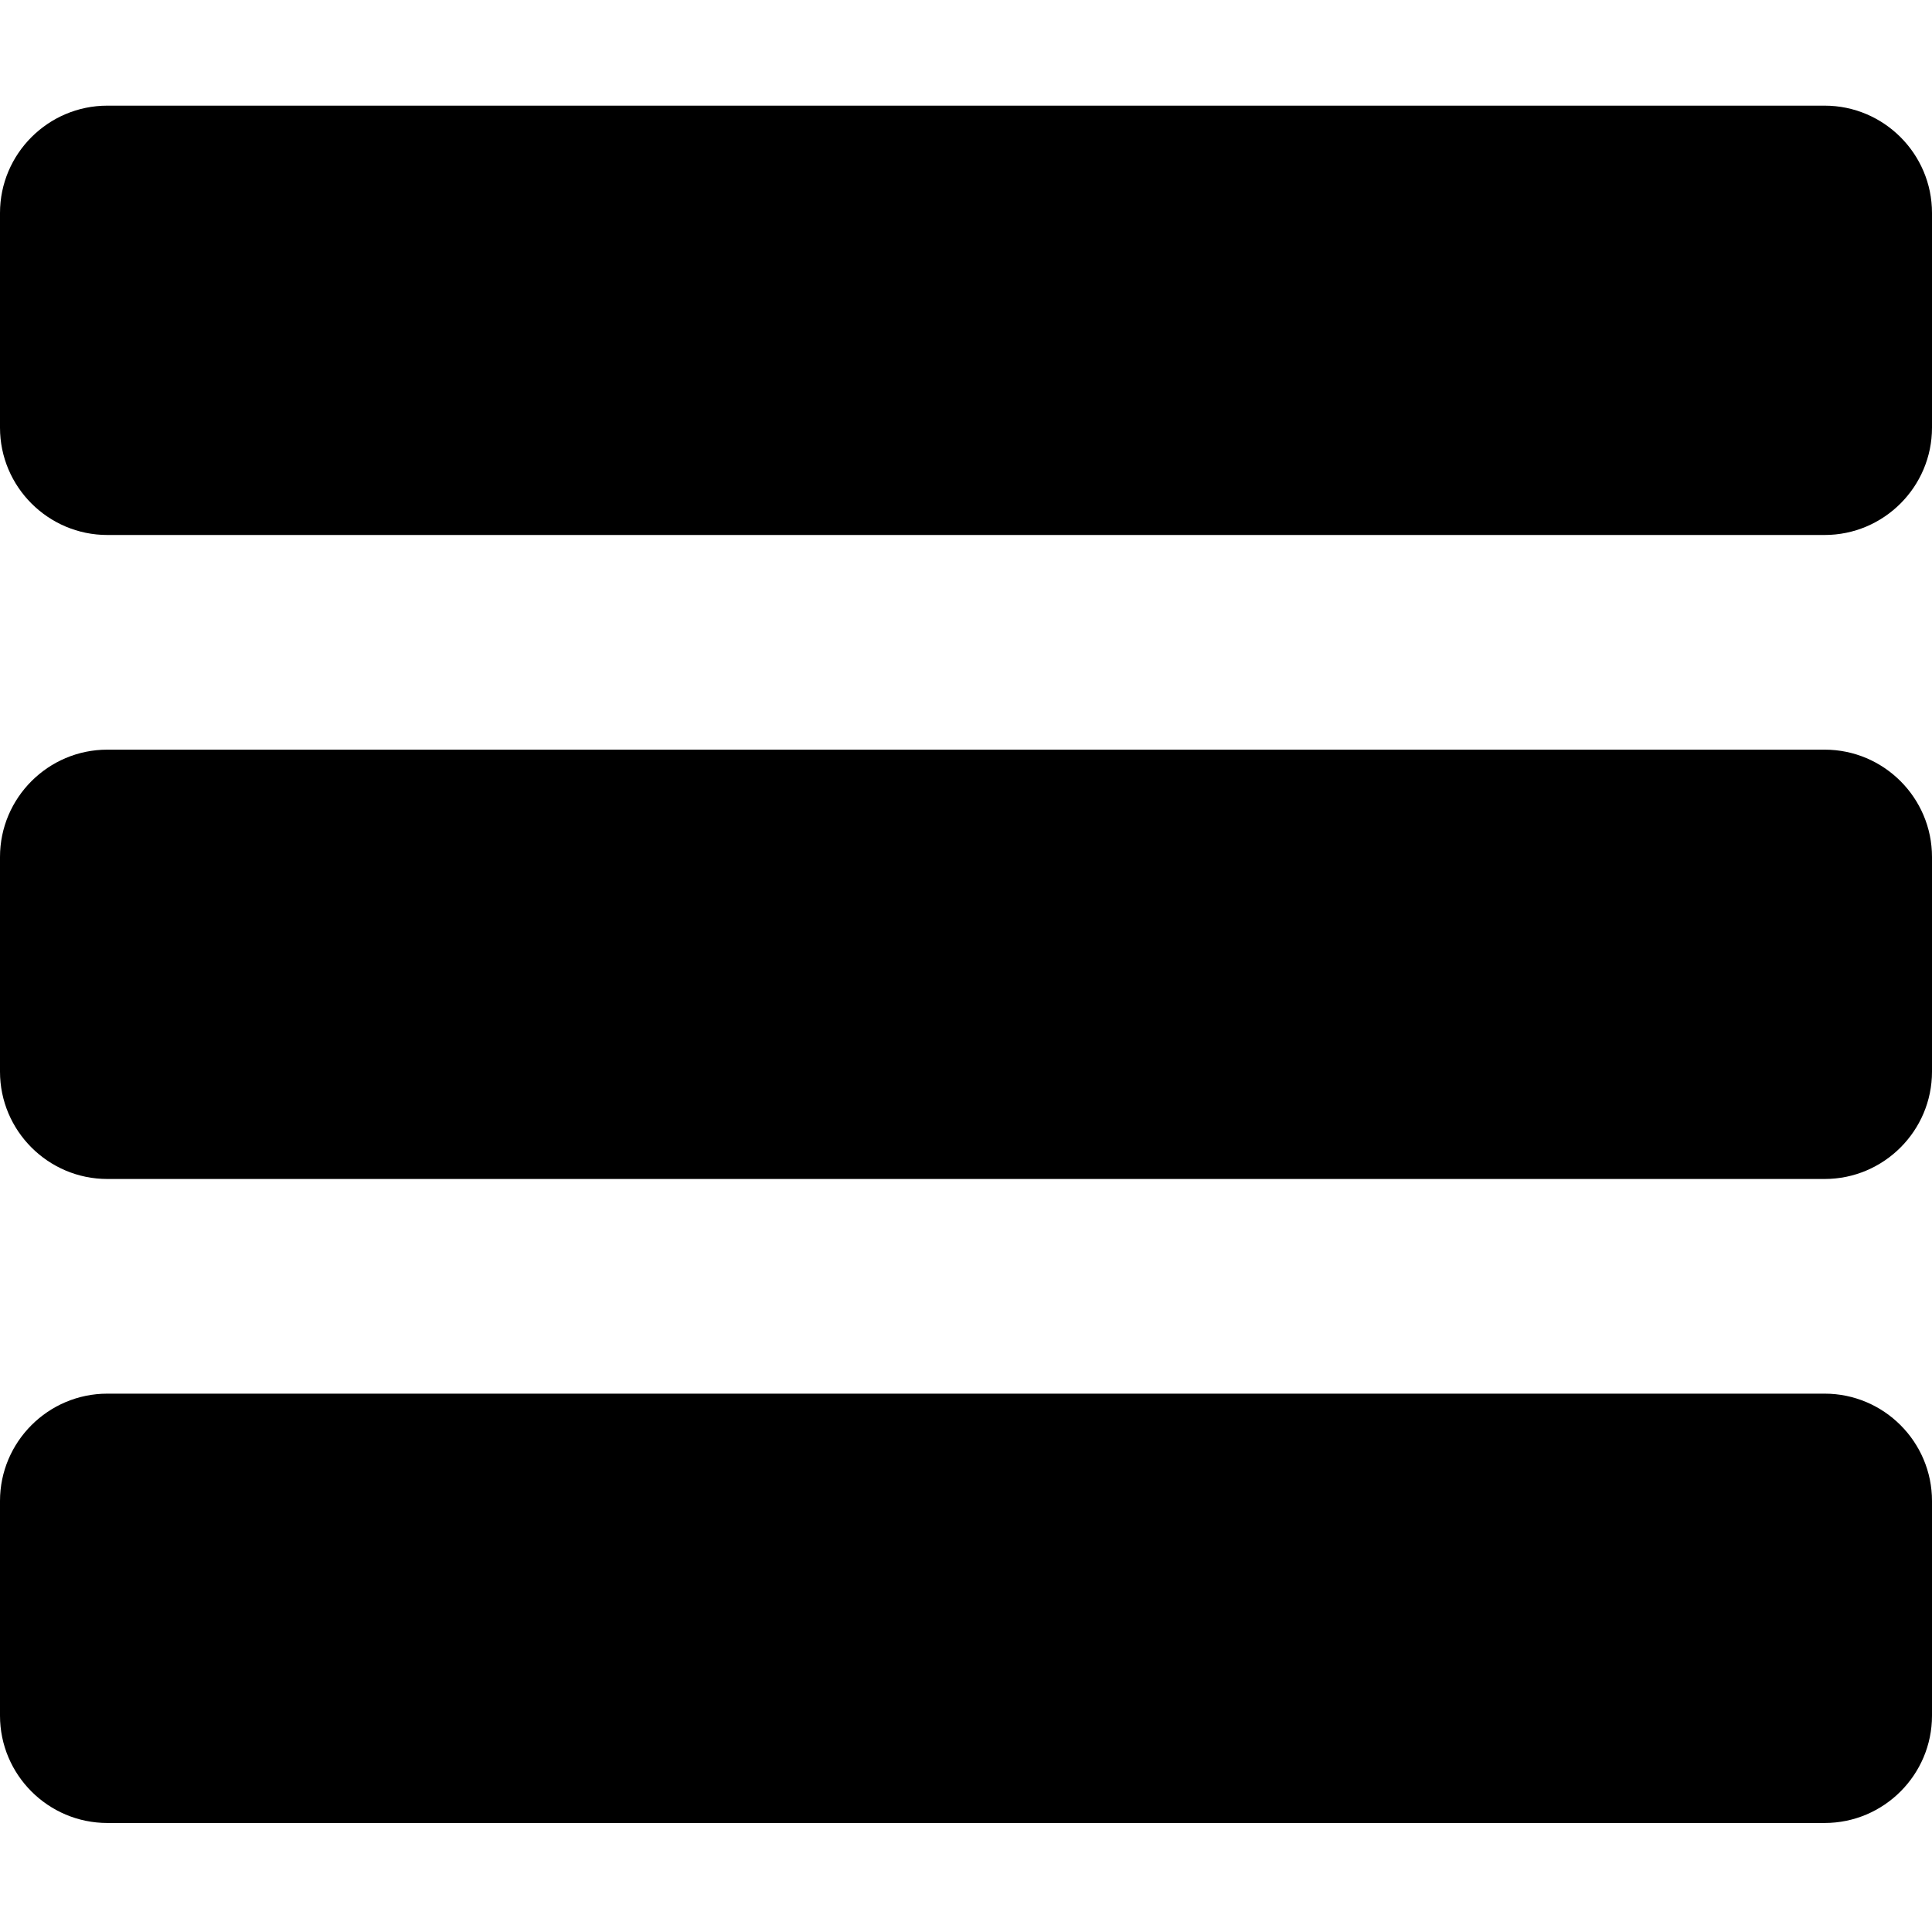
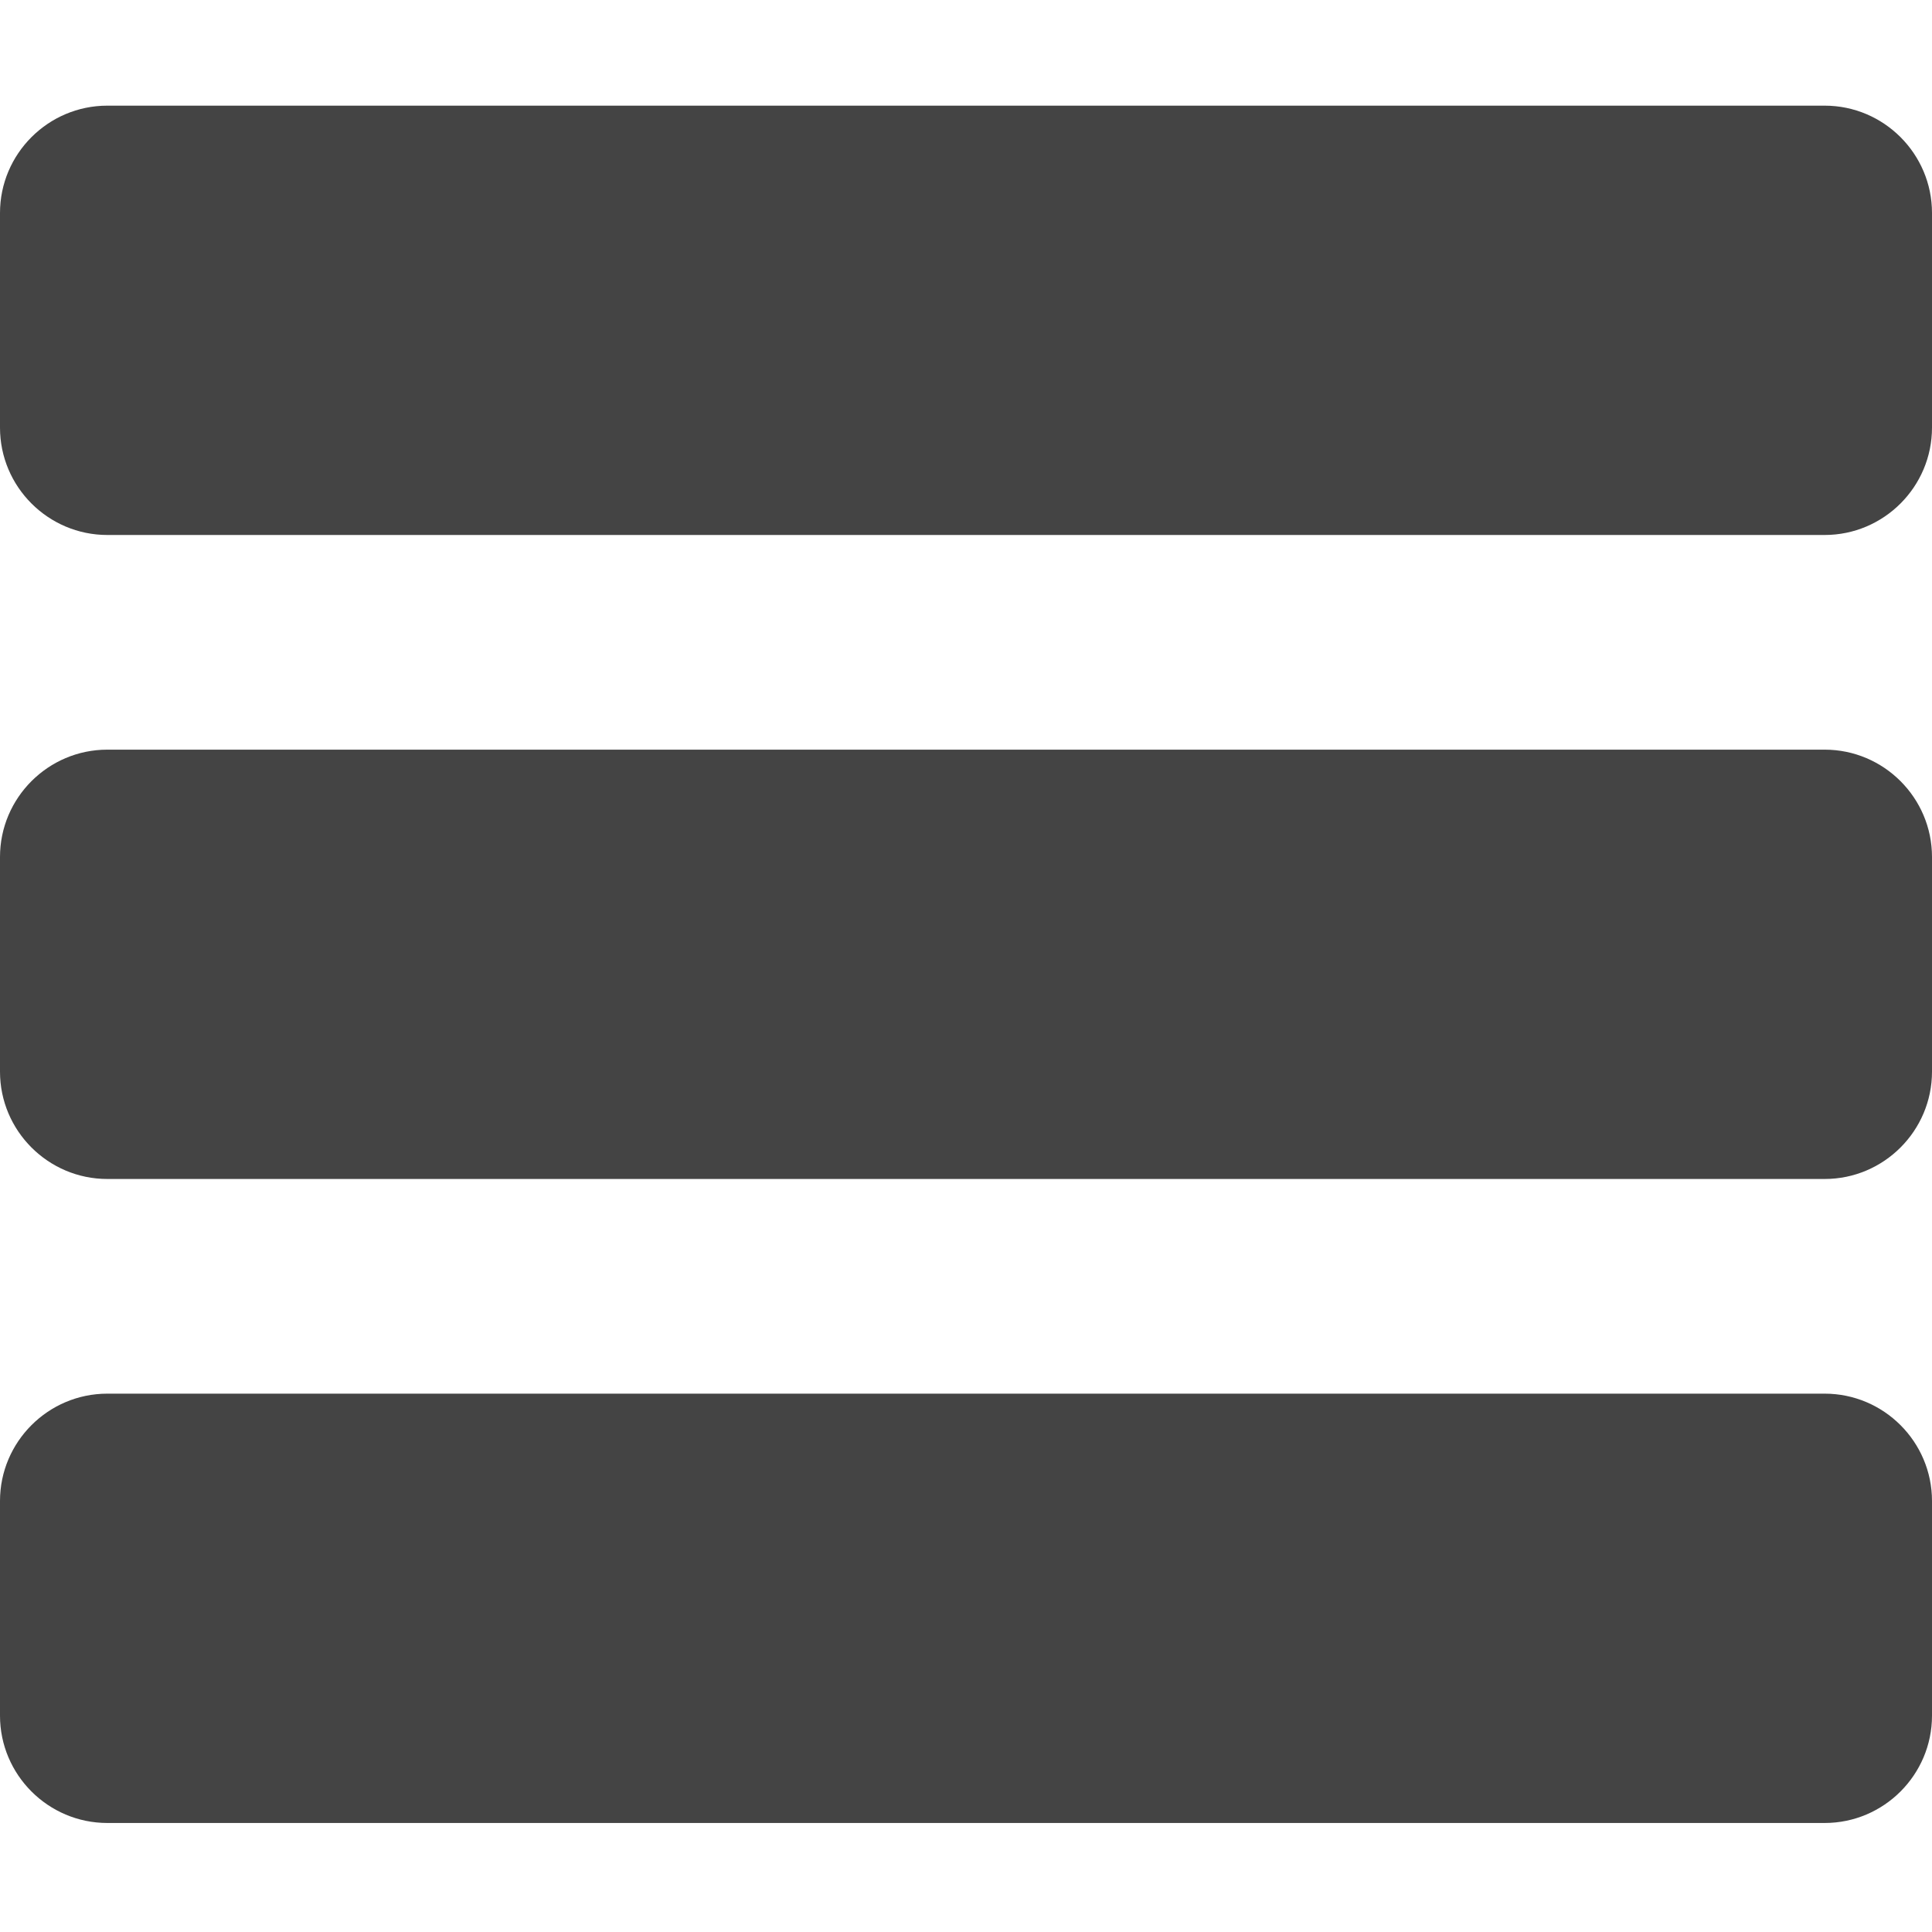
- <svg xmlns="http://www.w3.org/2000/svg" height="384pt" viewBox="0 -21 384 384" width="384pt">
+ <svg xmlns="http://www.w3.org/2000/svg" height="384pt" viewBox="0 -21 384 384" width="384pt" fill="#444">
  <path d="m362.668 0h-341.336c-11.754 0-21.332 9.578-21.332 21.332v42.668c0 11.754 9.578 21.332 21.332 21.332h341.336c11.754 0 21.332-9.578 21.332-21.332v-42.668c0-11.754-9.578-21.332-21.332-21.332zm0 0" />
  <path d="m362.668 128h-341.336c-11.754 0-21.332 9.578-21.332 21.332v42.668c0 11.754 9.578 21.332 21.332 21.332h341.336c11.754 0 21.332-9.578 21.332-21.332v-42.668c0-11.754-9.578-21.332-21.332-21.332zm0 0" />
  <path d="m362.668 256h-341.336c-11.754 0-21.332 9.578-21.332 21.332v42.668c0 11.754 9.578 21.332 21.332 21.332h341.336c11.754 0 21.332-9.578 21.332-21.332v-42.668c0-11.754-9.578-21.332-21.332-21.332zm0 0" />
</svg>
